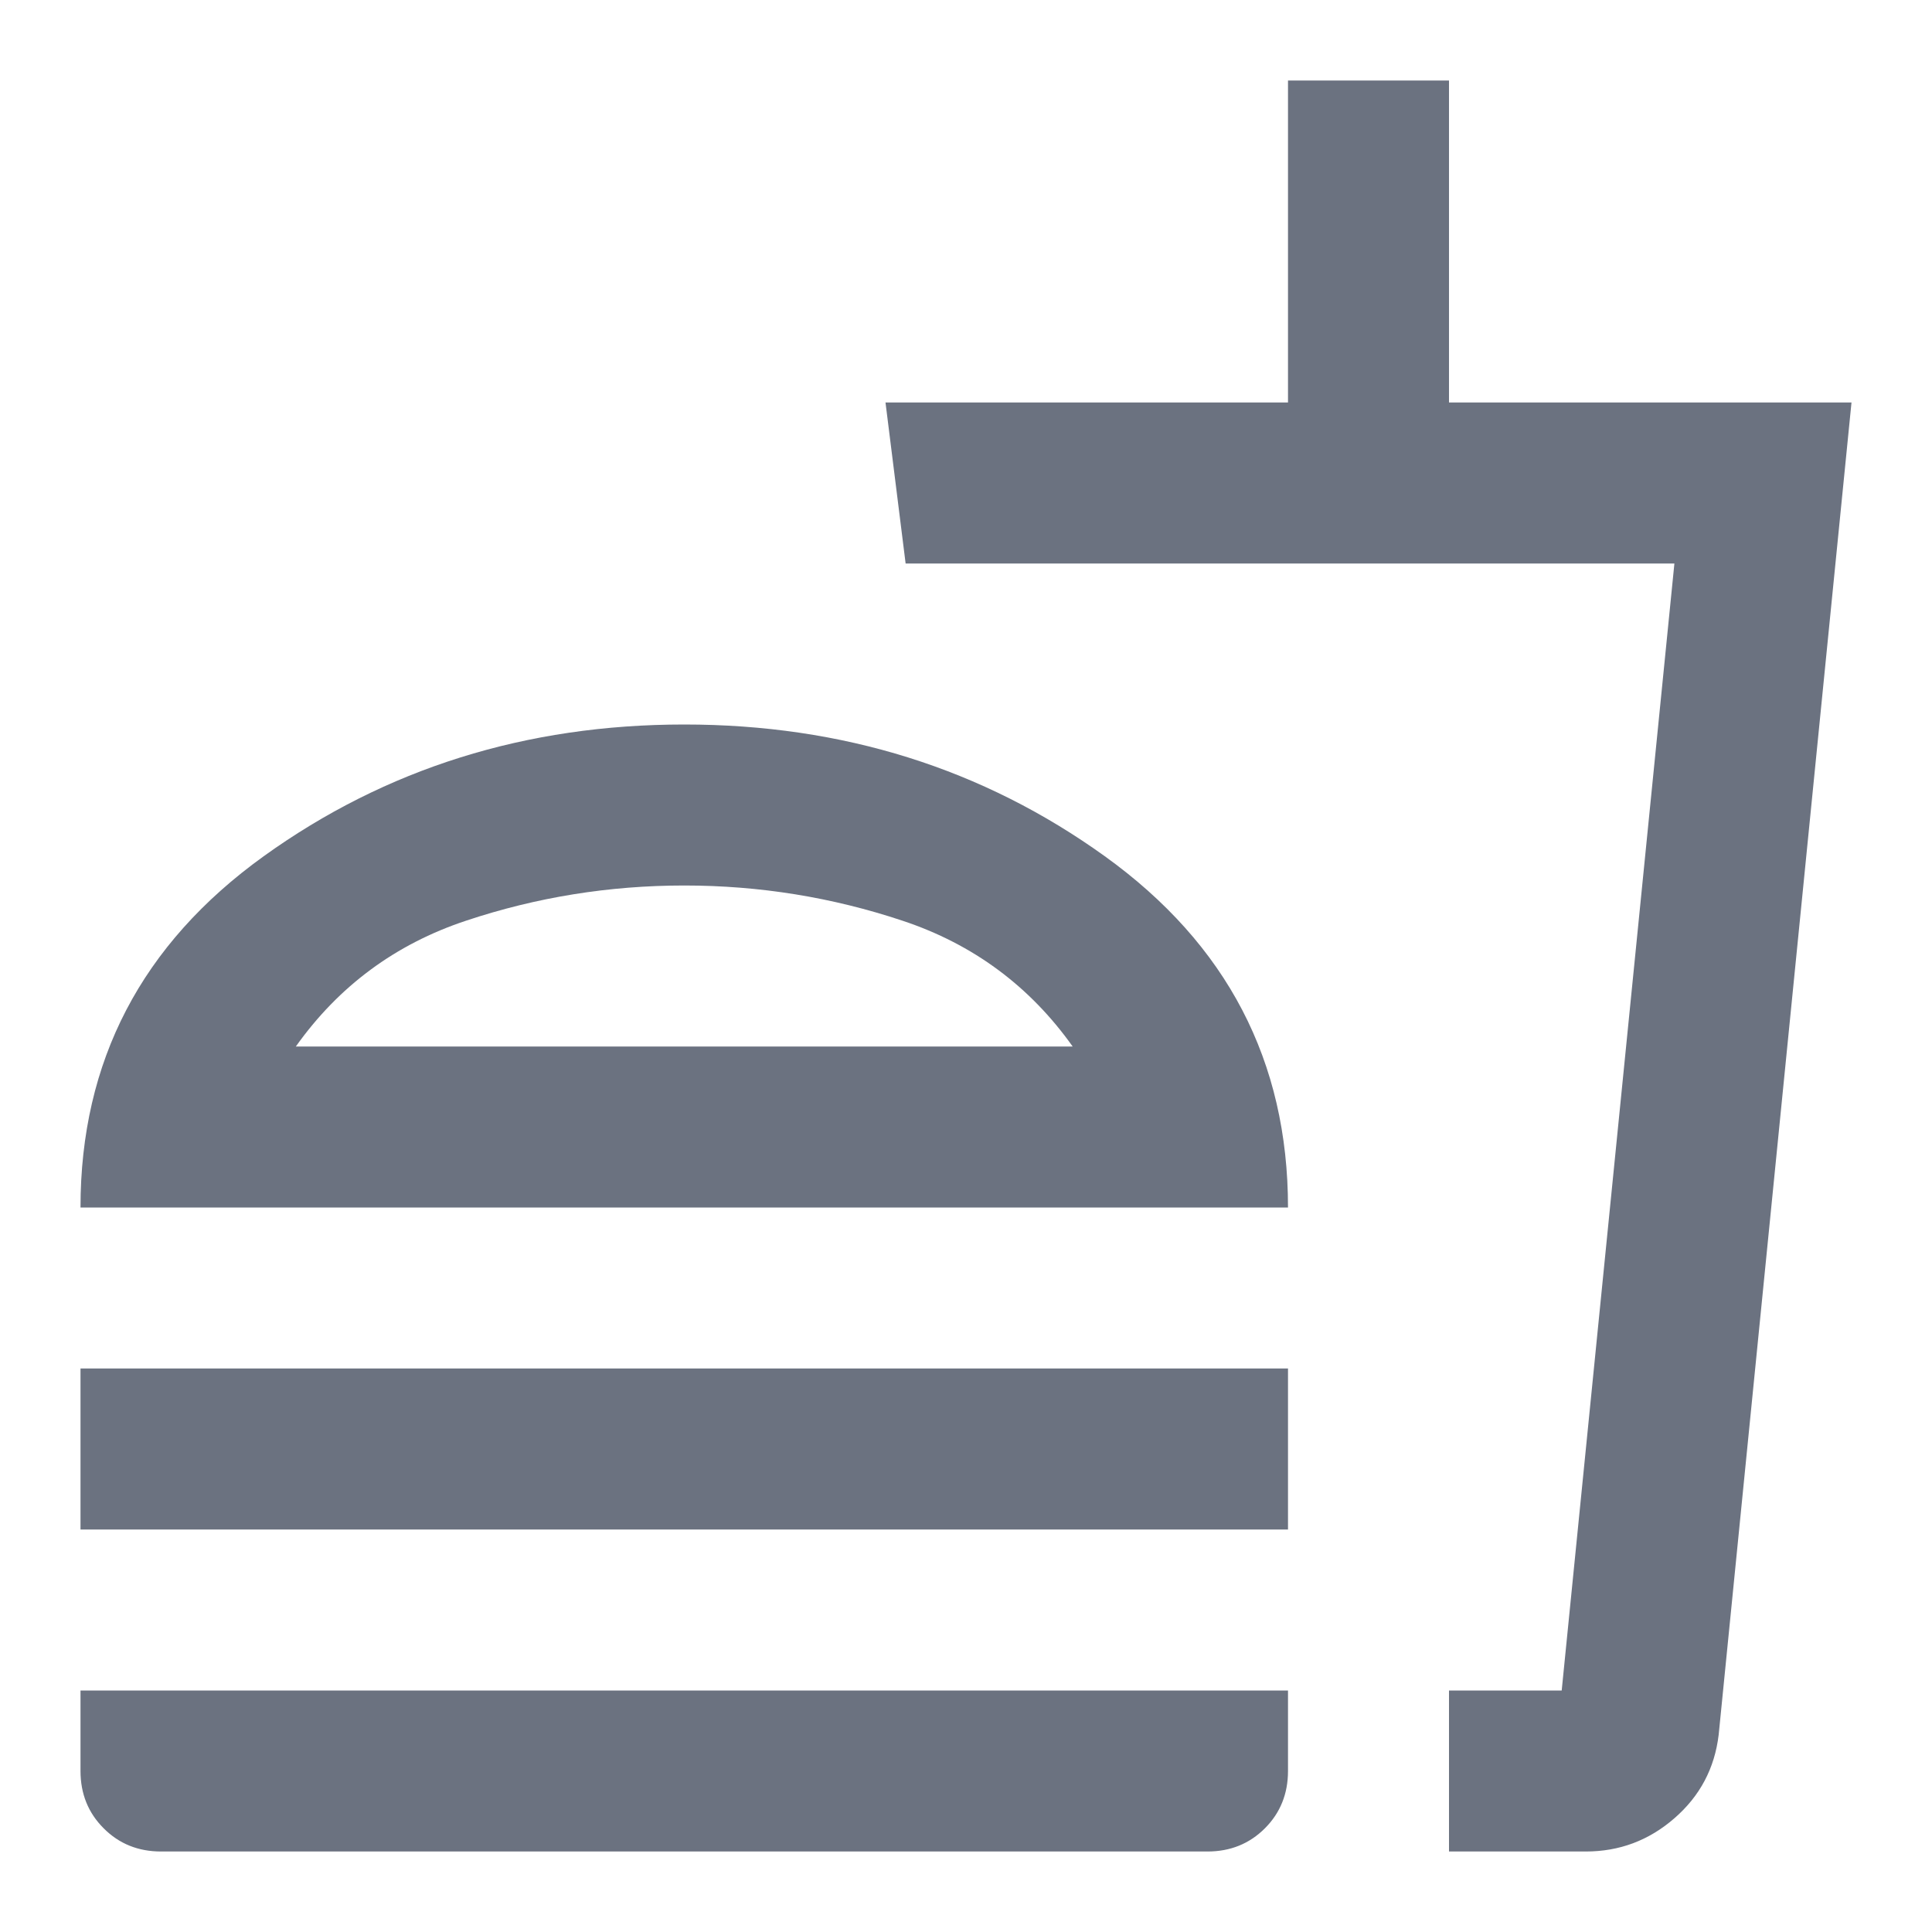
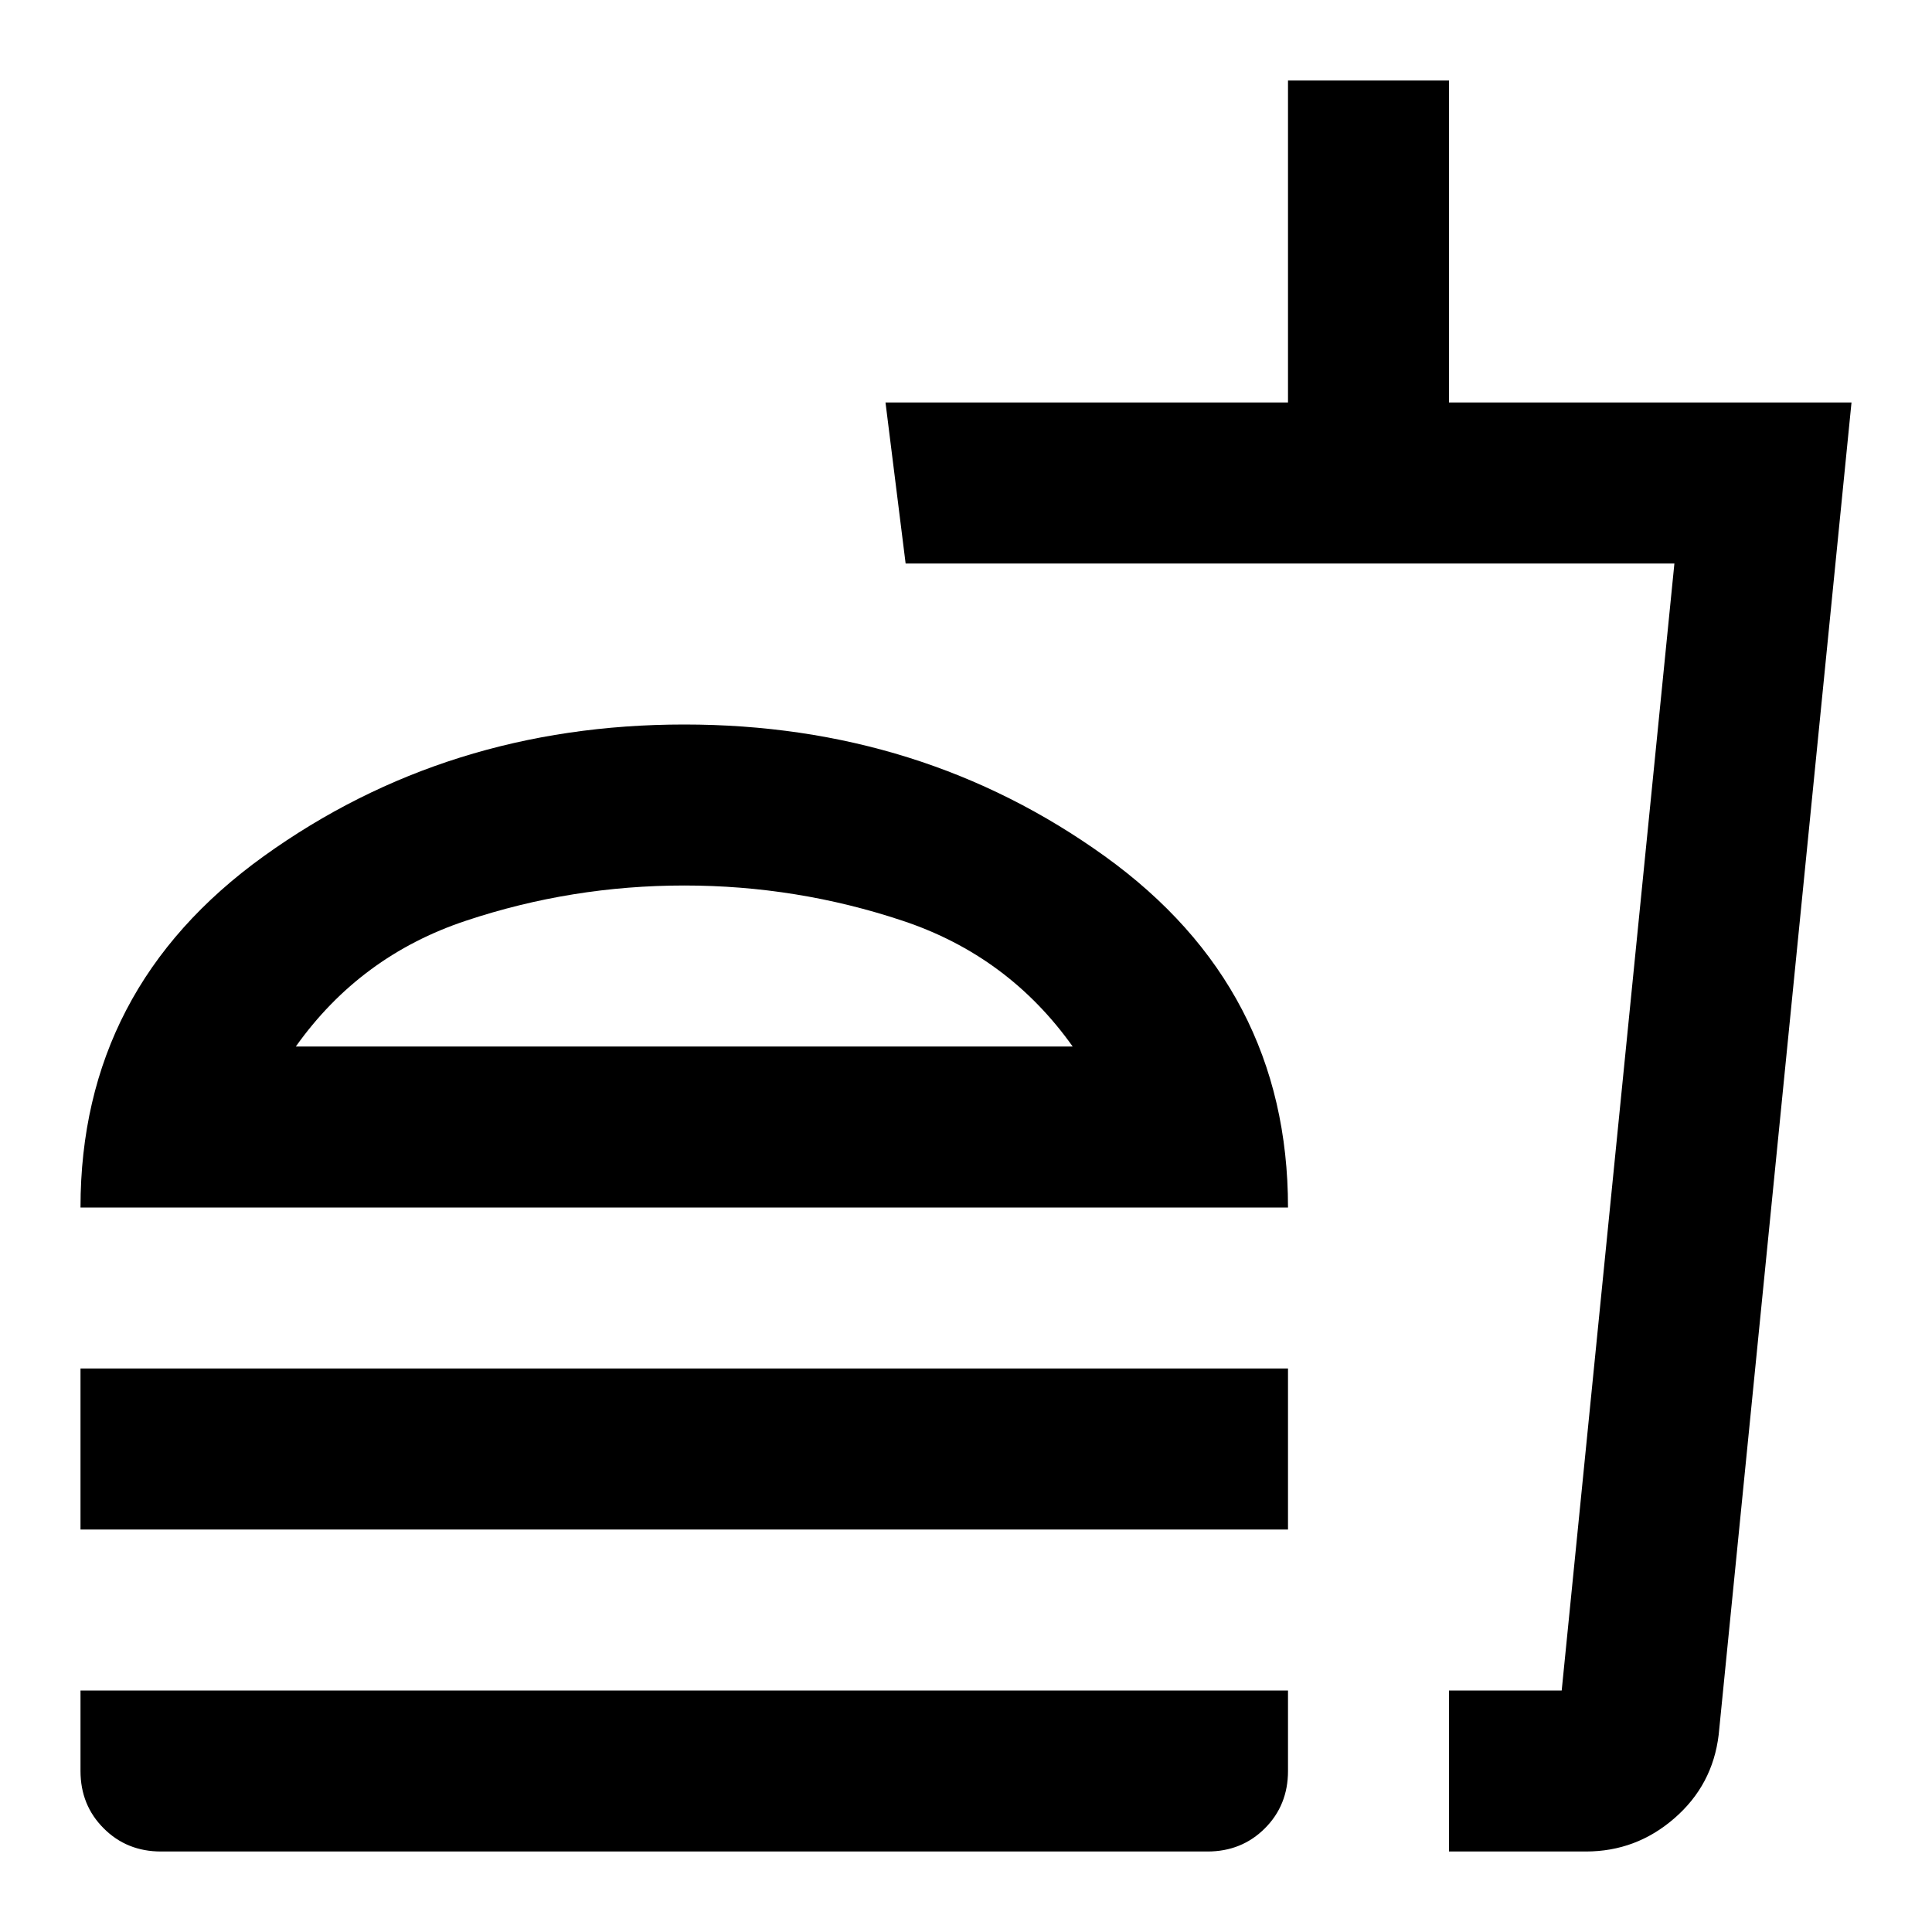
- <svg xmlns="http://www.w3.org/2000/svg" width="24" height="24" viewBox="0 0 24 24" fill="none">
-   <path d="M13.325 13C12.792 12.25 12.088 11.729 11.213 11.438C10.338 11.146 9.433 11 8.5 11C7.567 11 6.662 11.146 5.787 11.438C4.912 11.729 4.208 12.25 3.675 13H13.325ZM1 15C1 13.183 1.758 11.729 3.275 10.637C4.792 9.546 6.533 9 8.5 9C10.467 9 12.208 9.546 13.725 10.637C15.242 11.729 16 13.183 16 15H1ZM1 19V17H16V19H1ZM18 23V21H19.4L20.8 7H11.25L11 5H16V1H18V5H23L21.35 21.55C21.3 21.967 21.117 22.312 20.8 22.587C20.483 22.863 20.117 23 19.7 23H18ZM2 23C1.717 23 1.479 22.904 1.288 22.712C1.096 22.521 1 22.283 1 22V21H16V22C16 22.283 15.904 22.521 15.713 22.712C15.521 22.904 15.283 23 15 23H2Z" fill="#6B7280" />
+ <svg xmlns="http://www.w3.org/2000/svg" width="24" height="24" viewBox="0 0 24 24">
+   <path d="M13.325 13C12.792 12.25 12.088 11.729 11.213 11.438C10.338 11.146 9.433 11 8.5 11C7.567 11 6.662 11.146 5.787 11.438C4.912 11.729 4.208 12.25 3.675 13H13.325ZM1 15C1 13.183 1.758 11.729 3.275 10.637C4.792 9.546 6.533 9 8.5 9C10.467 9 12.208 9.546 13.725 10.637C15.242 11.729 16 13.183 16 15H1ZM1 19V17H16V19H1ZM18 23V21H19.4L20.8 7H11.25L11 5H16V1H18V5H23L21.35 21.55C21.3 21.967 21.117 22.312 20.8 22.587C20.483 22.863 20.117 23 19.7 23H18ZM2 23C1.717 23 1.479 22.904 1.288 22.712C1.096 22.521 1 22.283 1 22V21H16V22C16 22.283 15.904 22.521 15.713 22.712C15.521 22.904 15.283 23 15 23H2Z" />
</svg>
